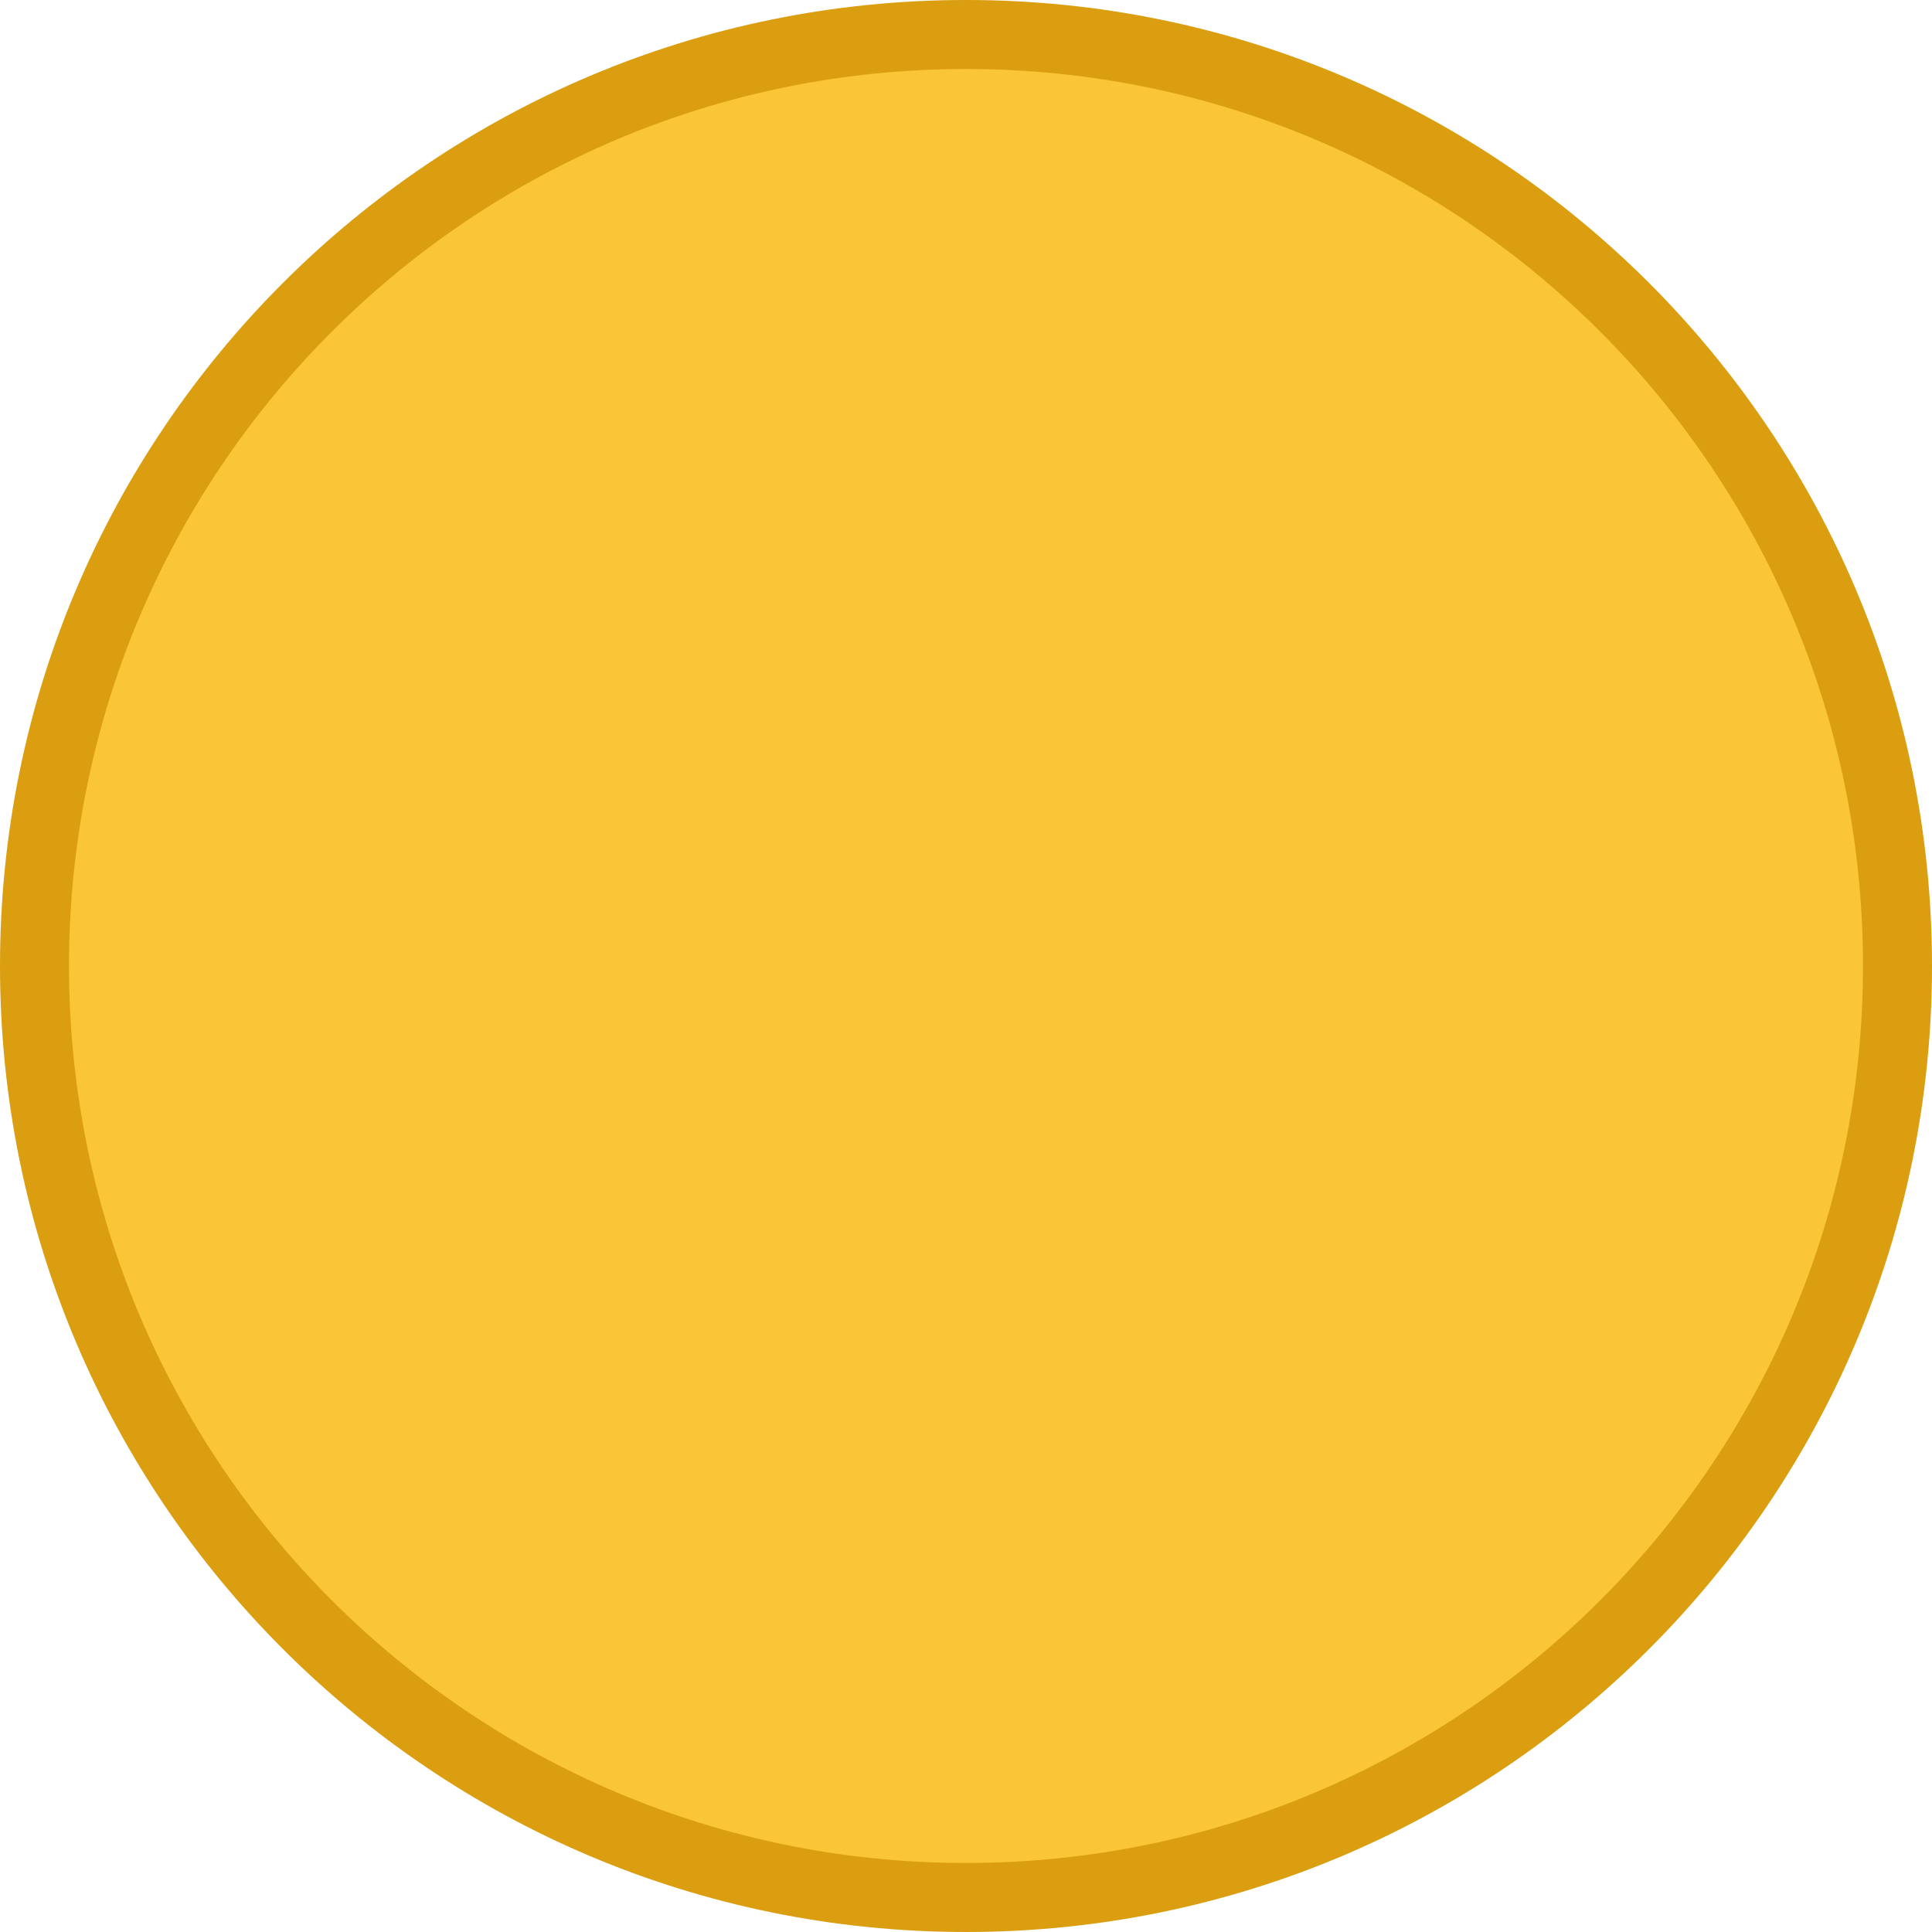
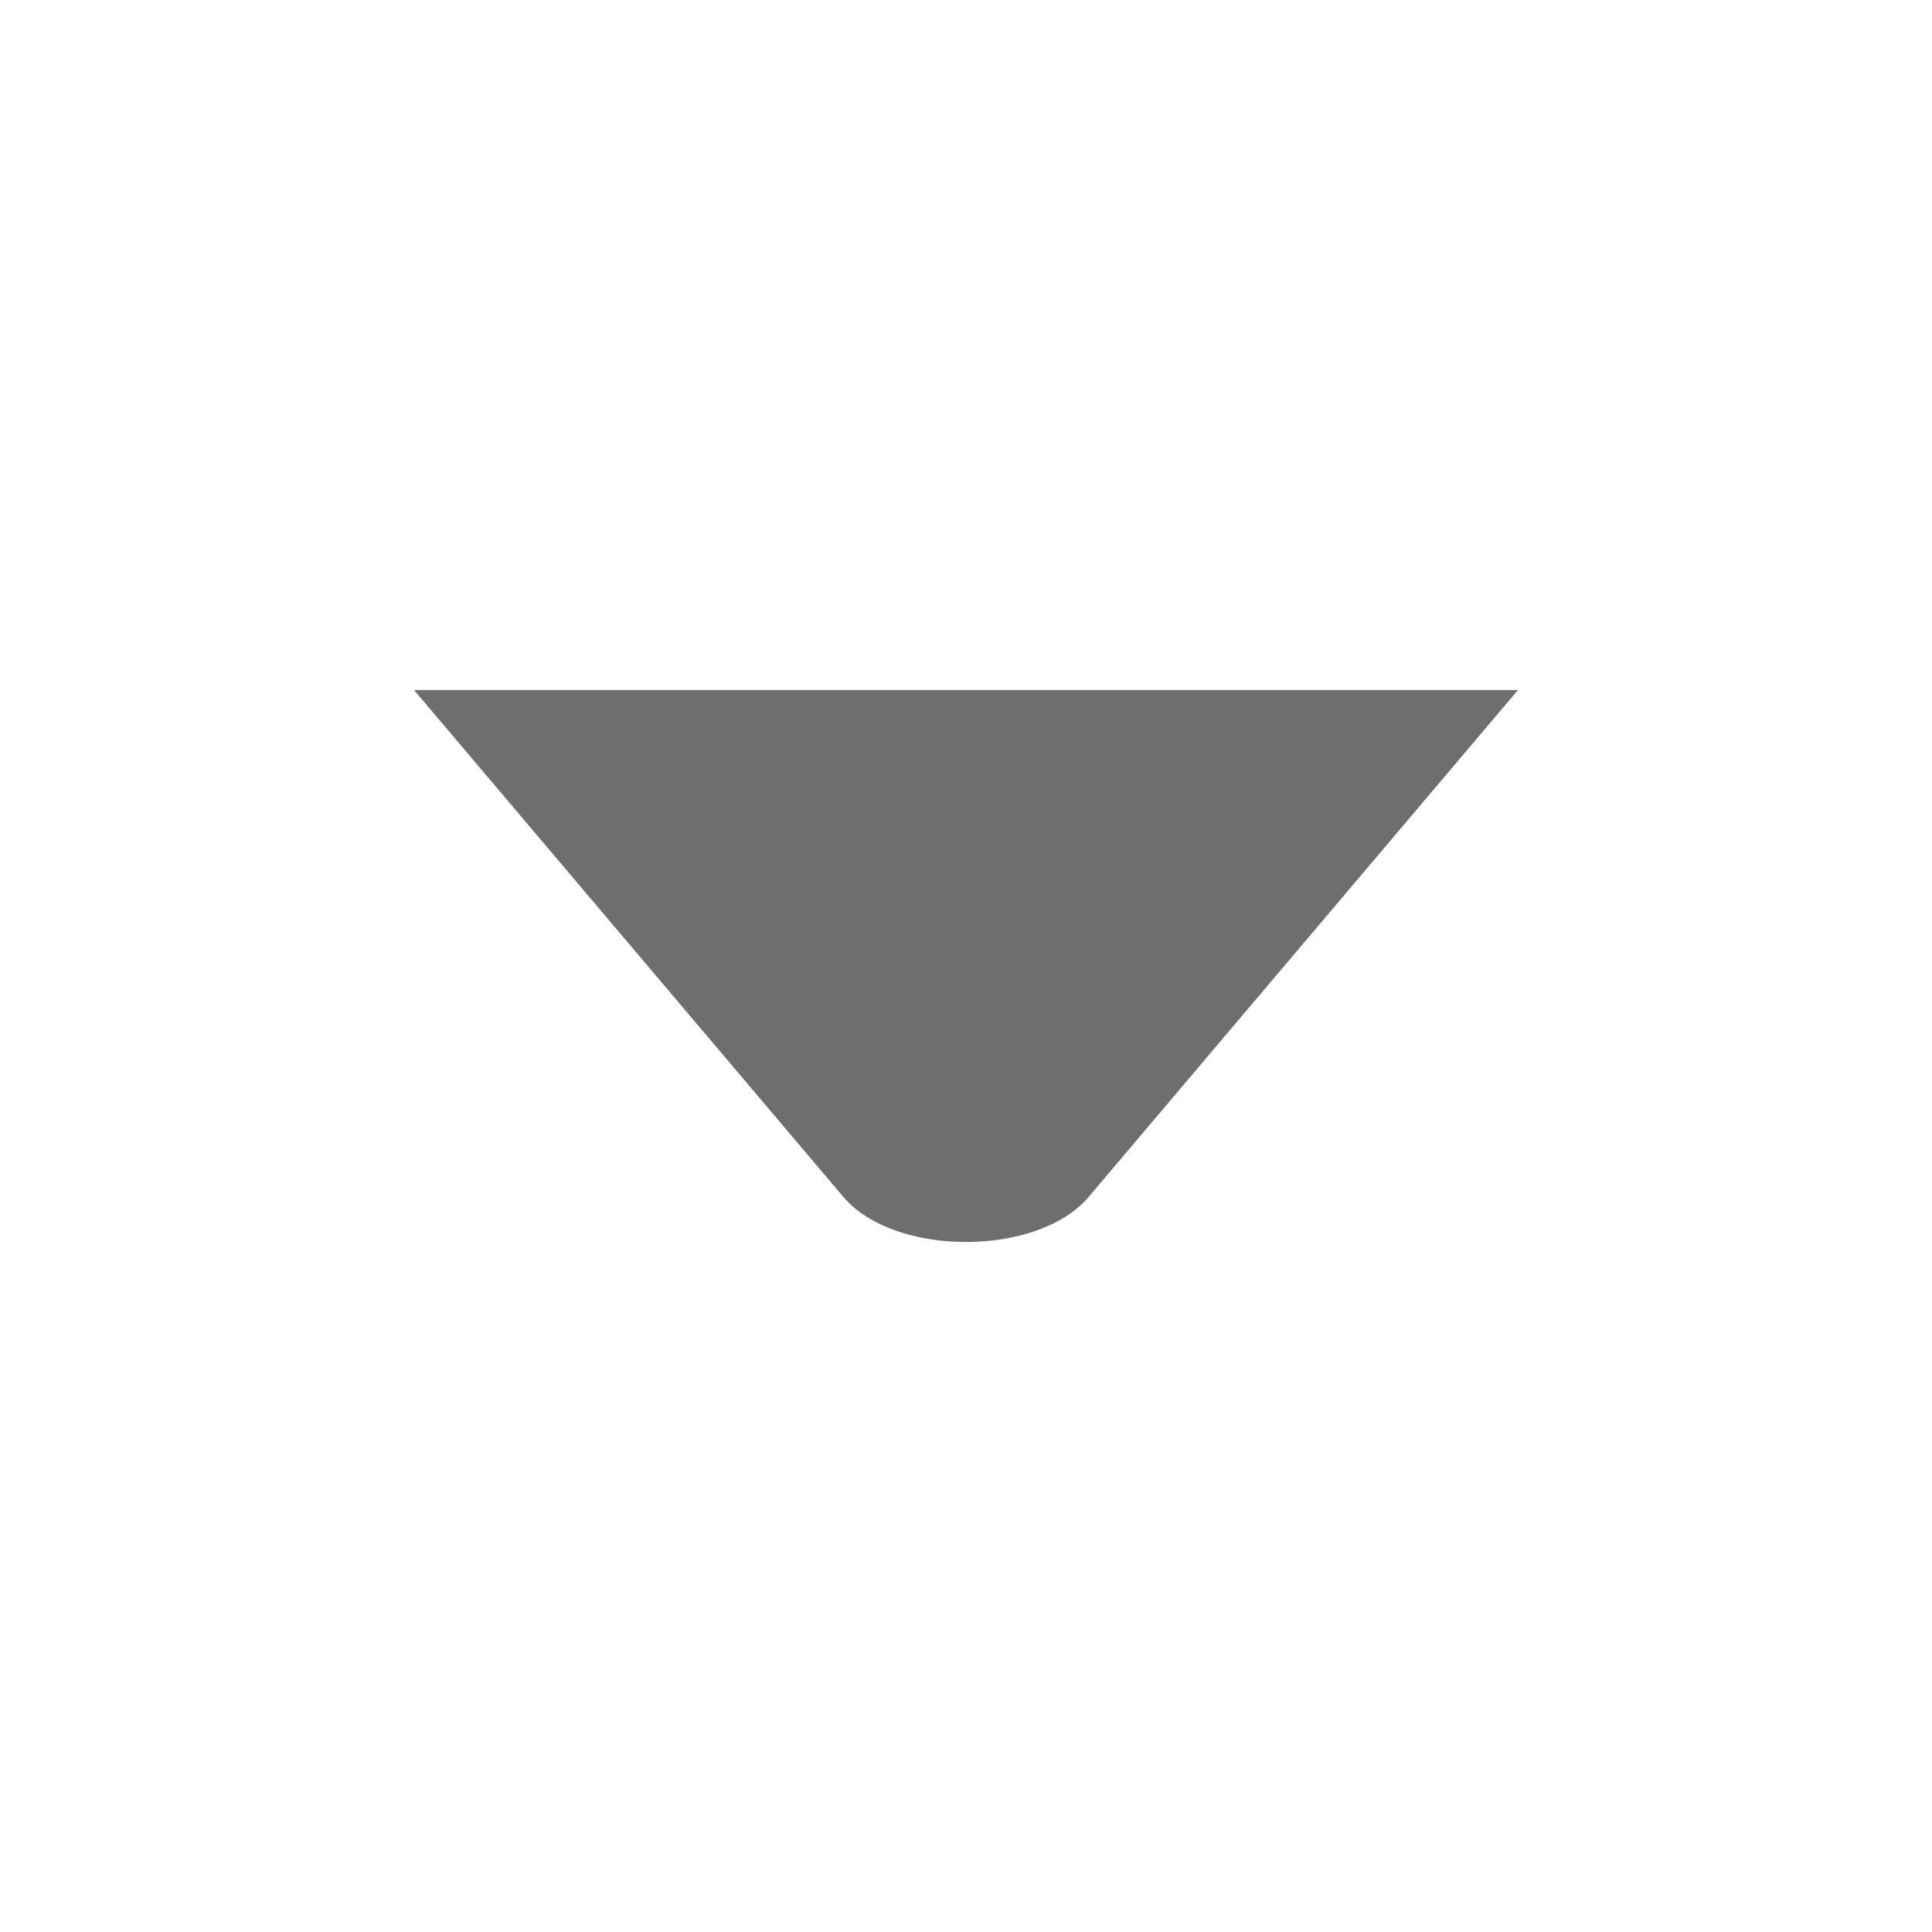
- <svg xmlns="http://www.w3.org/2000/svg" width="14" height="14" version="1.1" style="enable-background:new" id="svg8">
-   <defs id="defs12" />
-   <g transform="translate(-5,-1033.362)" id="g6">
-     <path style="fill:#da9e10;fill-opacity:1;fill-rule:evenodd;stroke:none" d="m 12,1047.362 c 3.866,0 7,-3.134 7,-7 0,-3.866 -3.134,-7 -7,-7 -3.866,0 -7,3.134 -7,7 0,3.866 3.134,7 7,7" id="path2" />
-     <path style="opacity:1;fill:#fac536;fill-opacity:1;fill-rule:evenodd;stroke:none" d="m 12,1046.862 c 3.59,0 6.5,-2.91 6.5,-6.5 0,-3.59 -2.91,-6.5 -6.5,-6.5 -3.59,0 -6.5,2.91 -6.5,6.5 0,3.59 2.91,6.5 6.5,6.5" id="path4" />
-   </g>
+ <svg xmlns="http://www.w3.org/2000/svg" width="14" height="14" version="1.1" style="enable-background:new" id="svg10">
+   <defs id="defs14">
+     <style id="current-color-scheme" type="text/css">
+    .ColorScheme-Text { color:#6e6e6e; } .ColorScheme-Highlight { color:#5294e2; } .ColorScheme-ButtonBackground { color:#ffffff; }
+   </style>
+   </defs>
+   <path id="path4" d="m 3,5 3.111,3.673 c 0.369,0.436 1.408,0.436 1.778,0 L 11,5 Z" style="opacity:1;fill:#6e6e6e;fill-opacity:1;stroke:none;stroke-width:2.732;stroke-linecap:round;stroke-linejoin:round;stroke-miterlimit:4;stroke-dasharray:none;stroke-opacity:1;enable-background:new" />
</svg>
